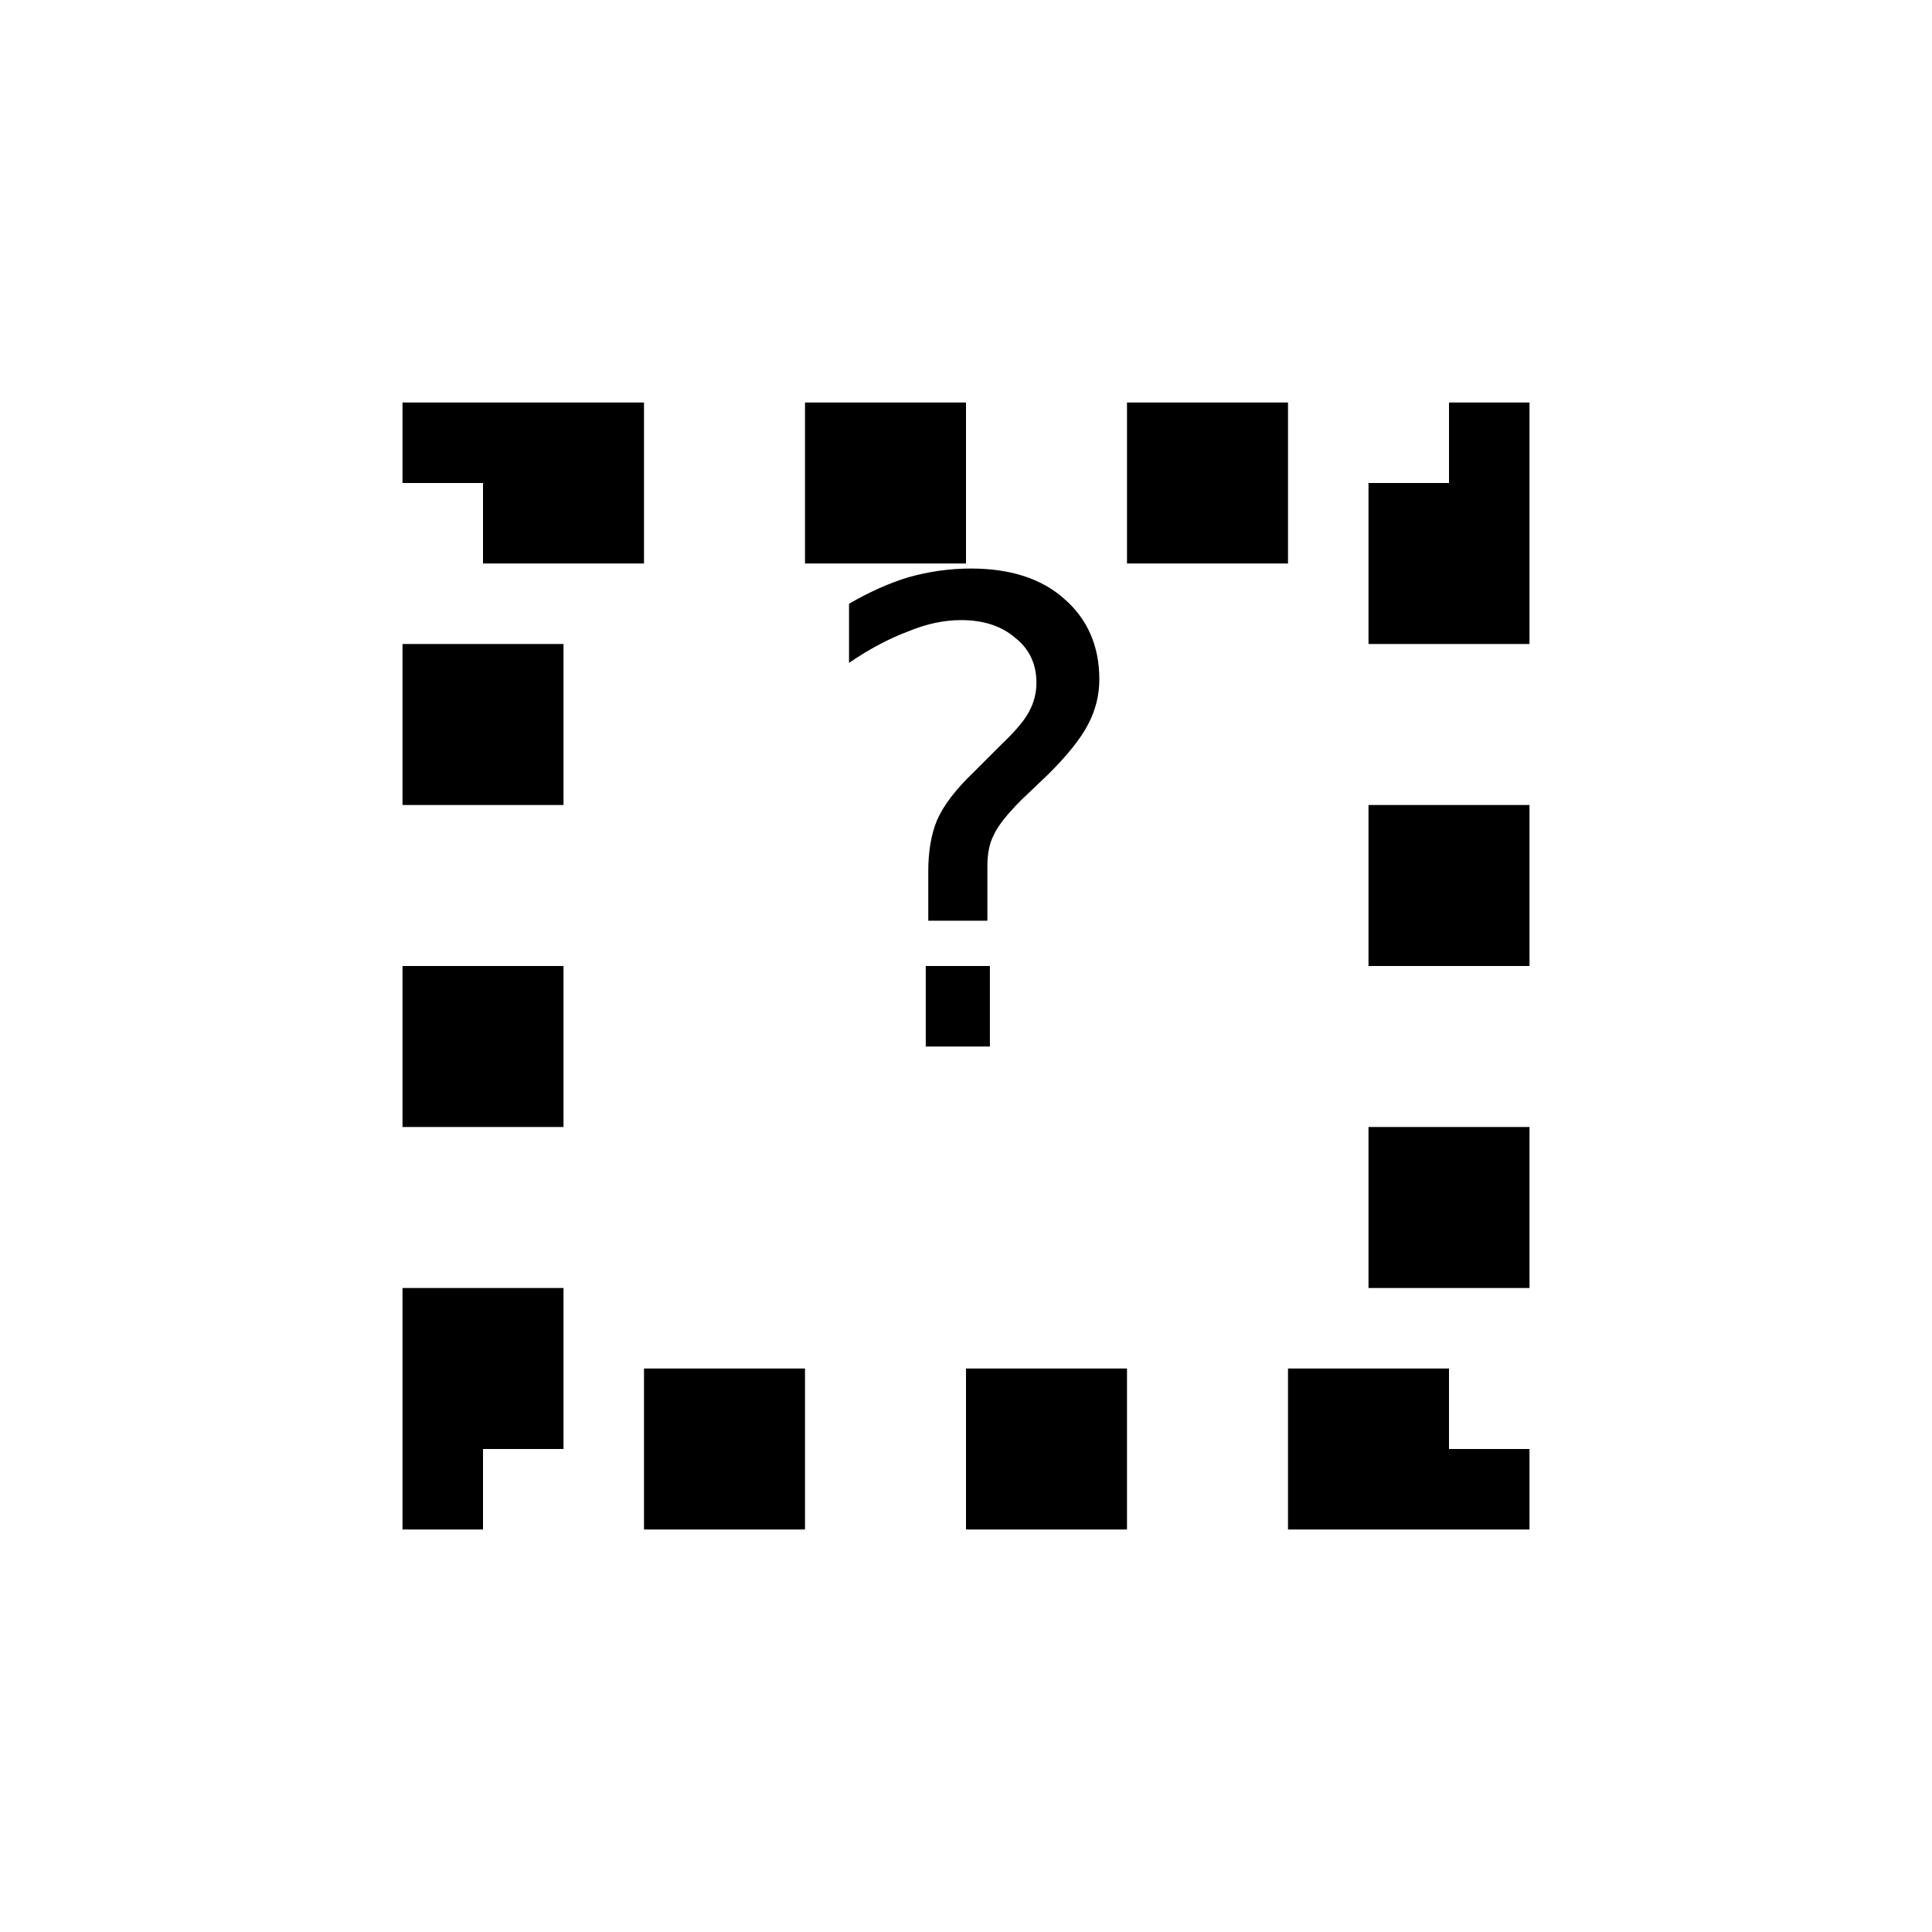
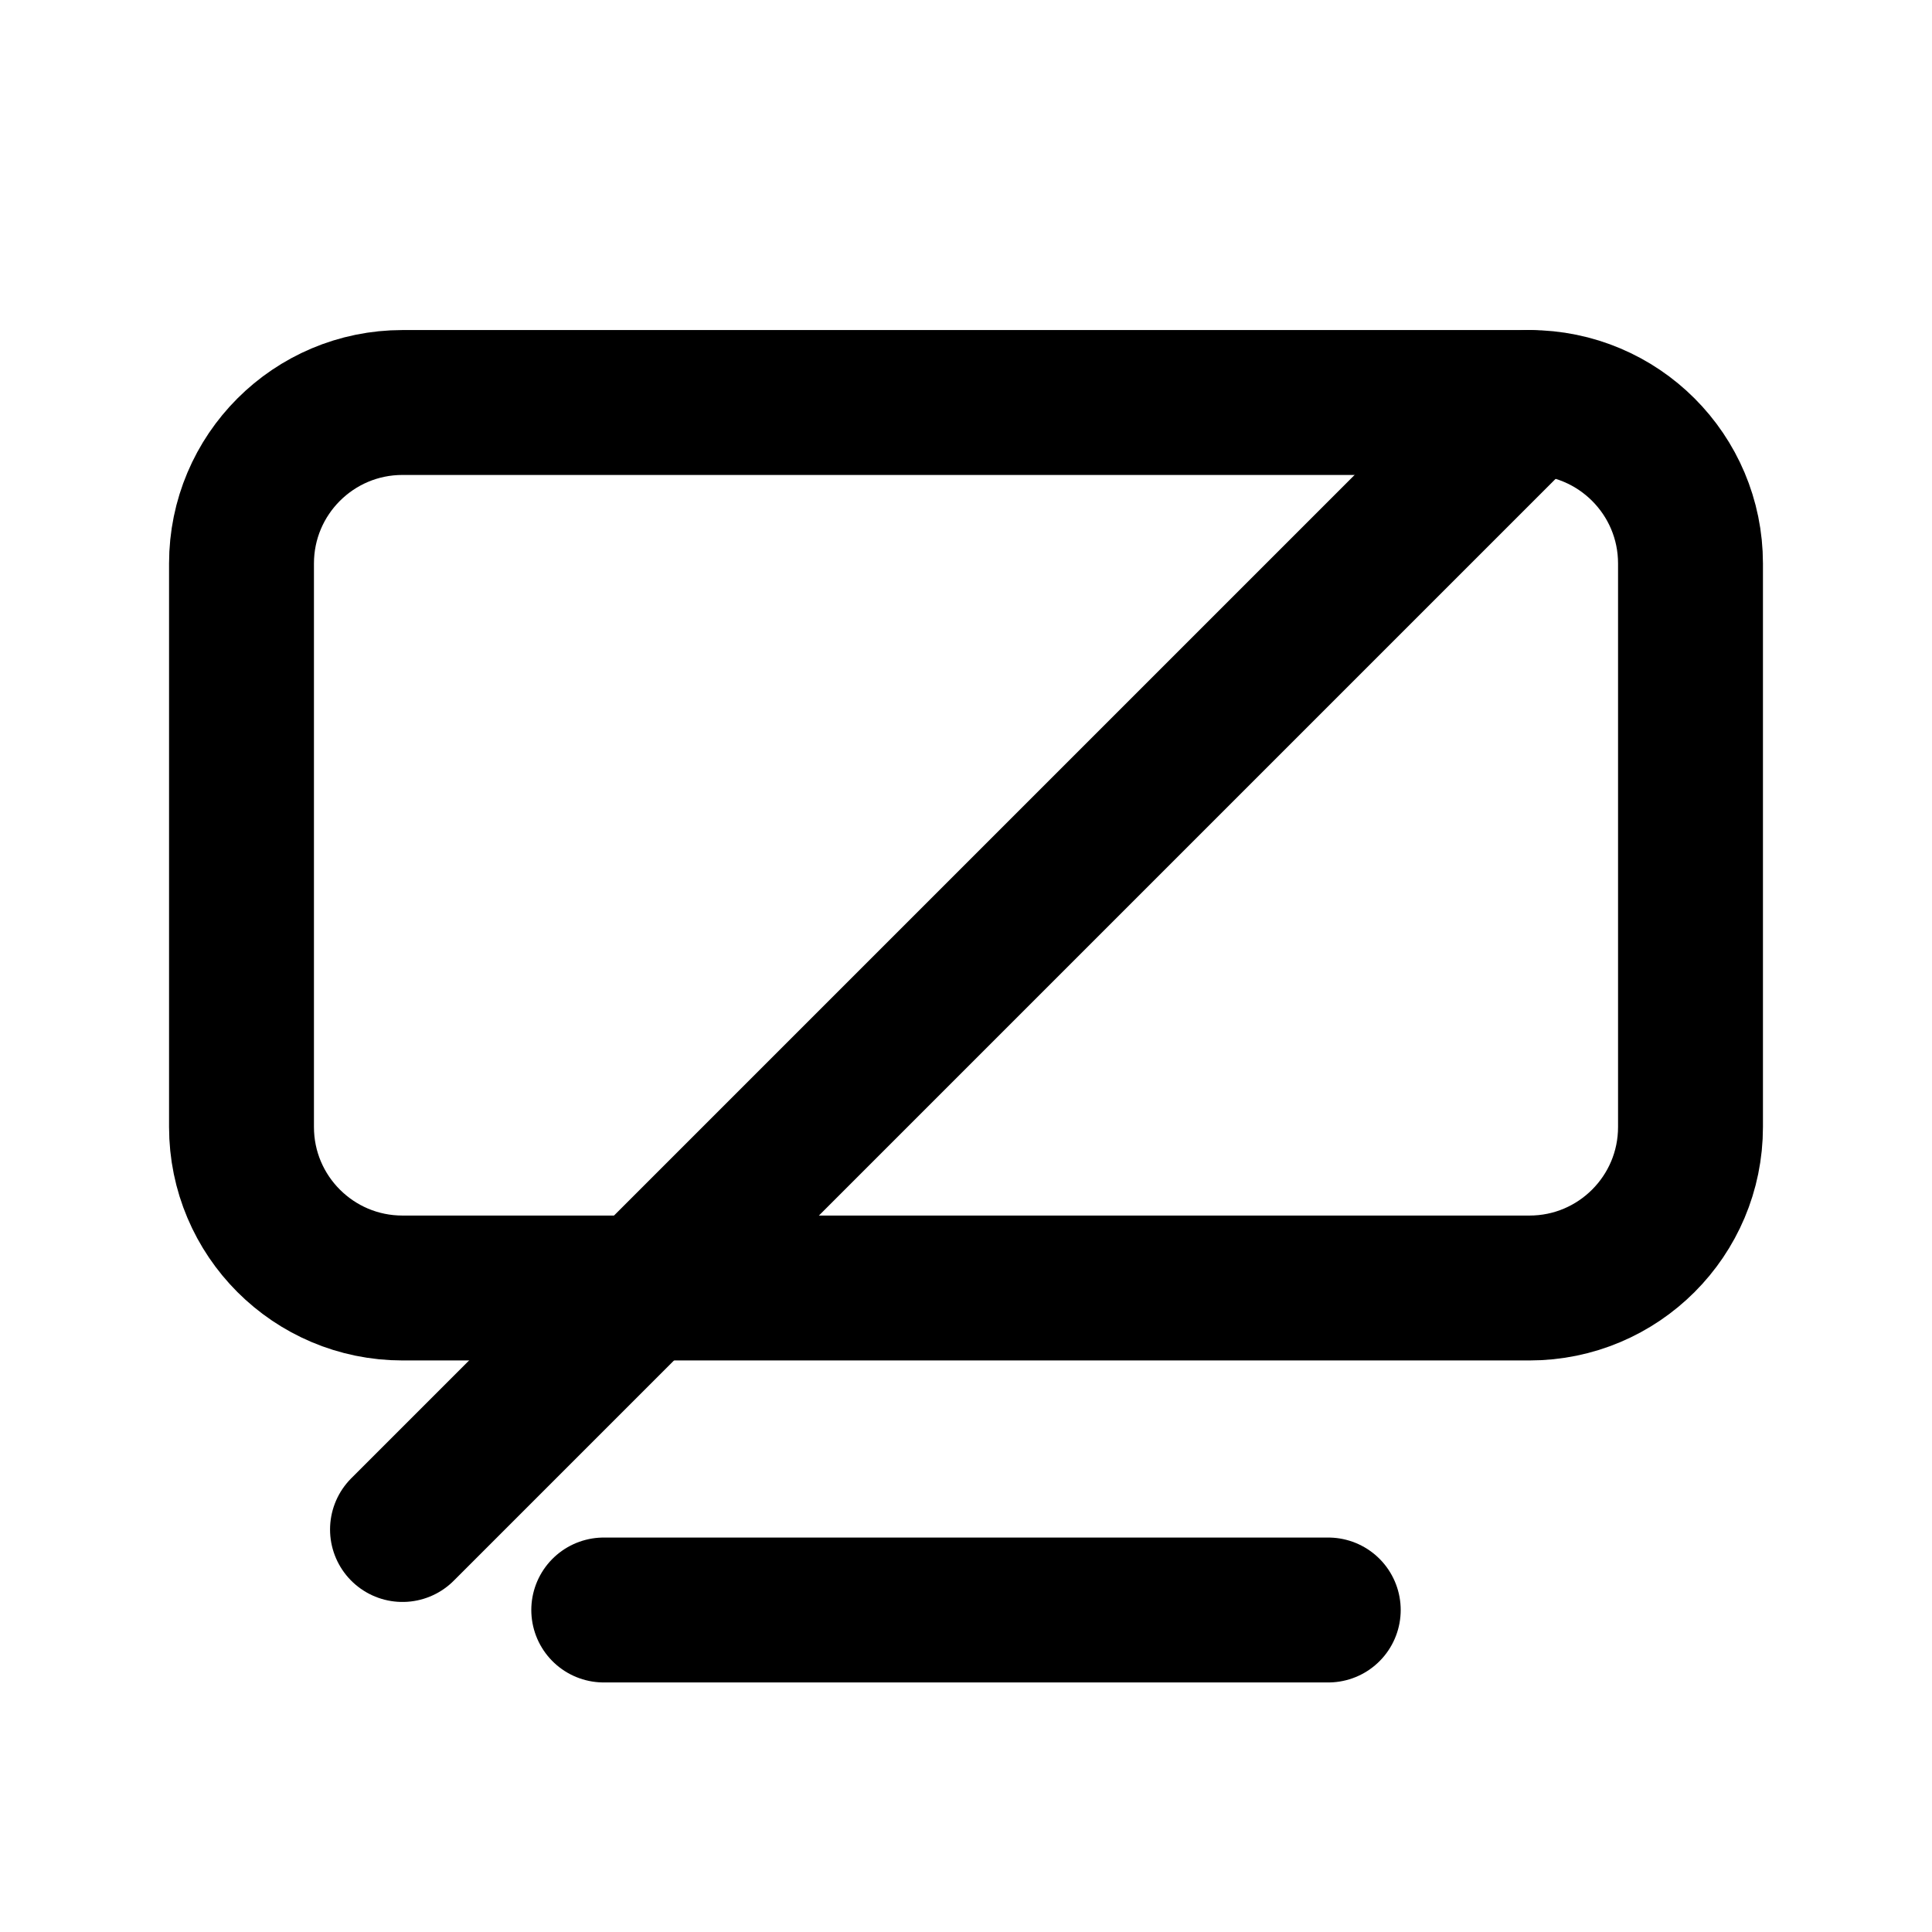
<svg xmlns="http://www.w3.org/2000/svg" width="24" height="24" viewBox="0 0 24 24" fill="none">
-   <rect x="6" y="6" width="12" height="12" stroke="currentColor" stroke-width="2" fill="none" stroke-dasharray="2,2" />
-   <text x="12" y="13" font-family="monospace" font-size="8" fill="currentColor" text-anchor="middle">?</text>
+   <rect x="3" y="5" width="18" height="11" rx="2" stroke="currentColor" stroke-width="1.8" />
+   <path d="M7.5 20H16.5" stroke="currentColor" stroke-width="1.8" stroke-linecap="round" />
+   <path d="M5 19L19 5" stroke="currentColor" stroke-width="1.8" stroke-linecap="round" />
</svg>
